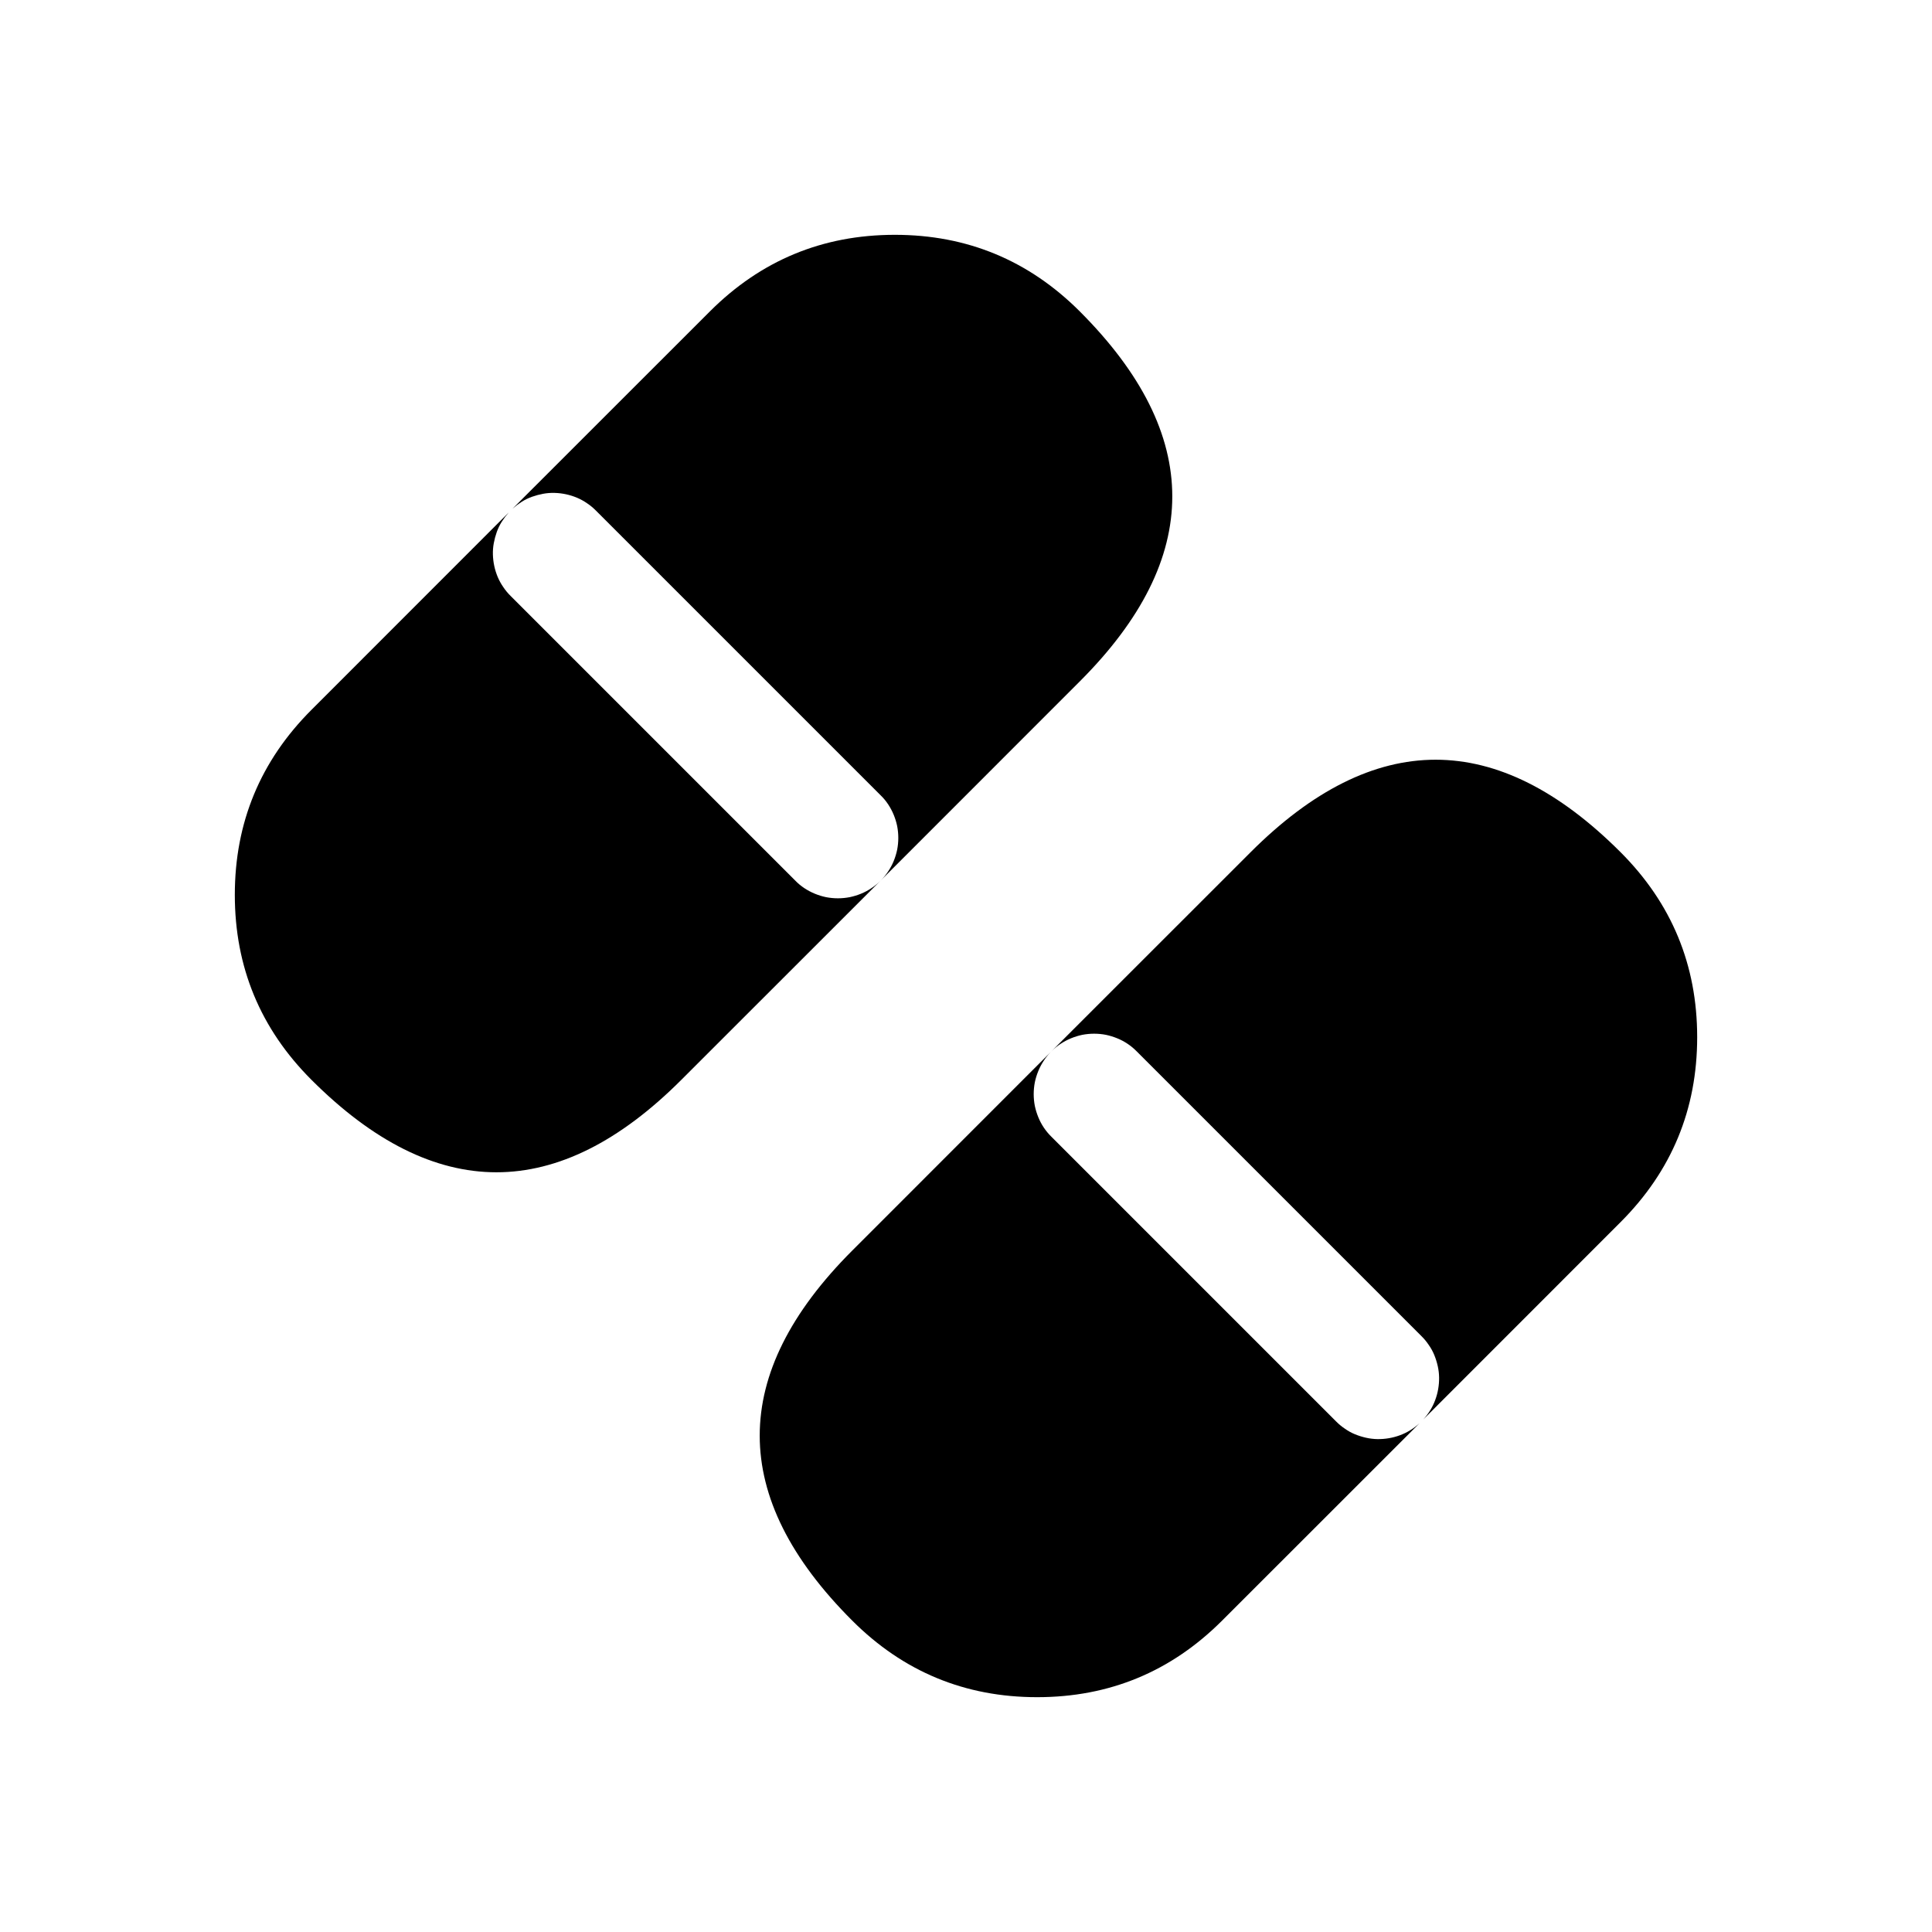
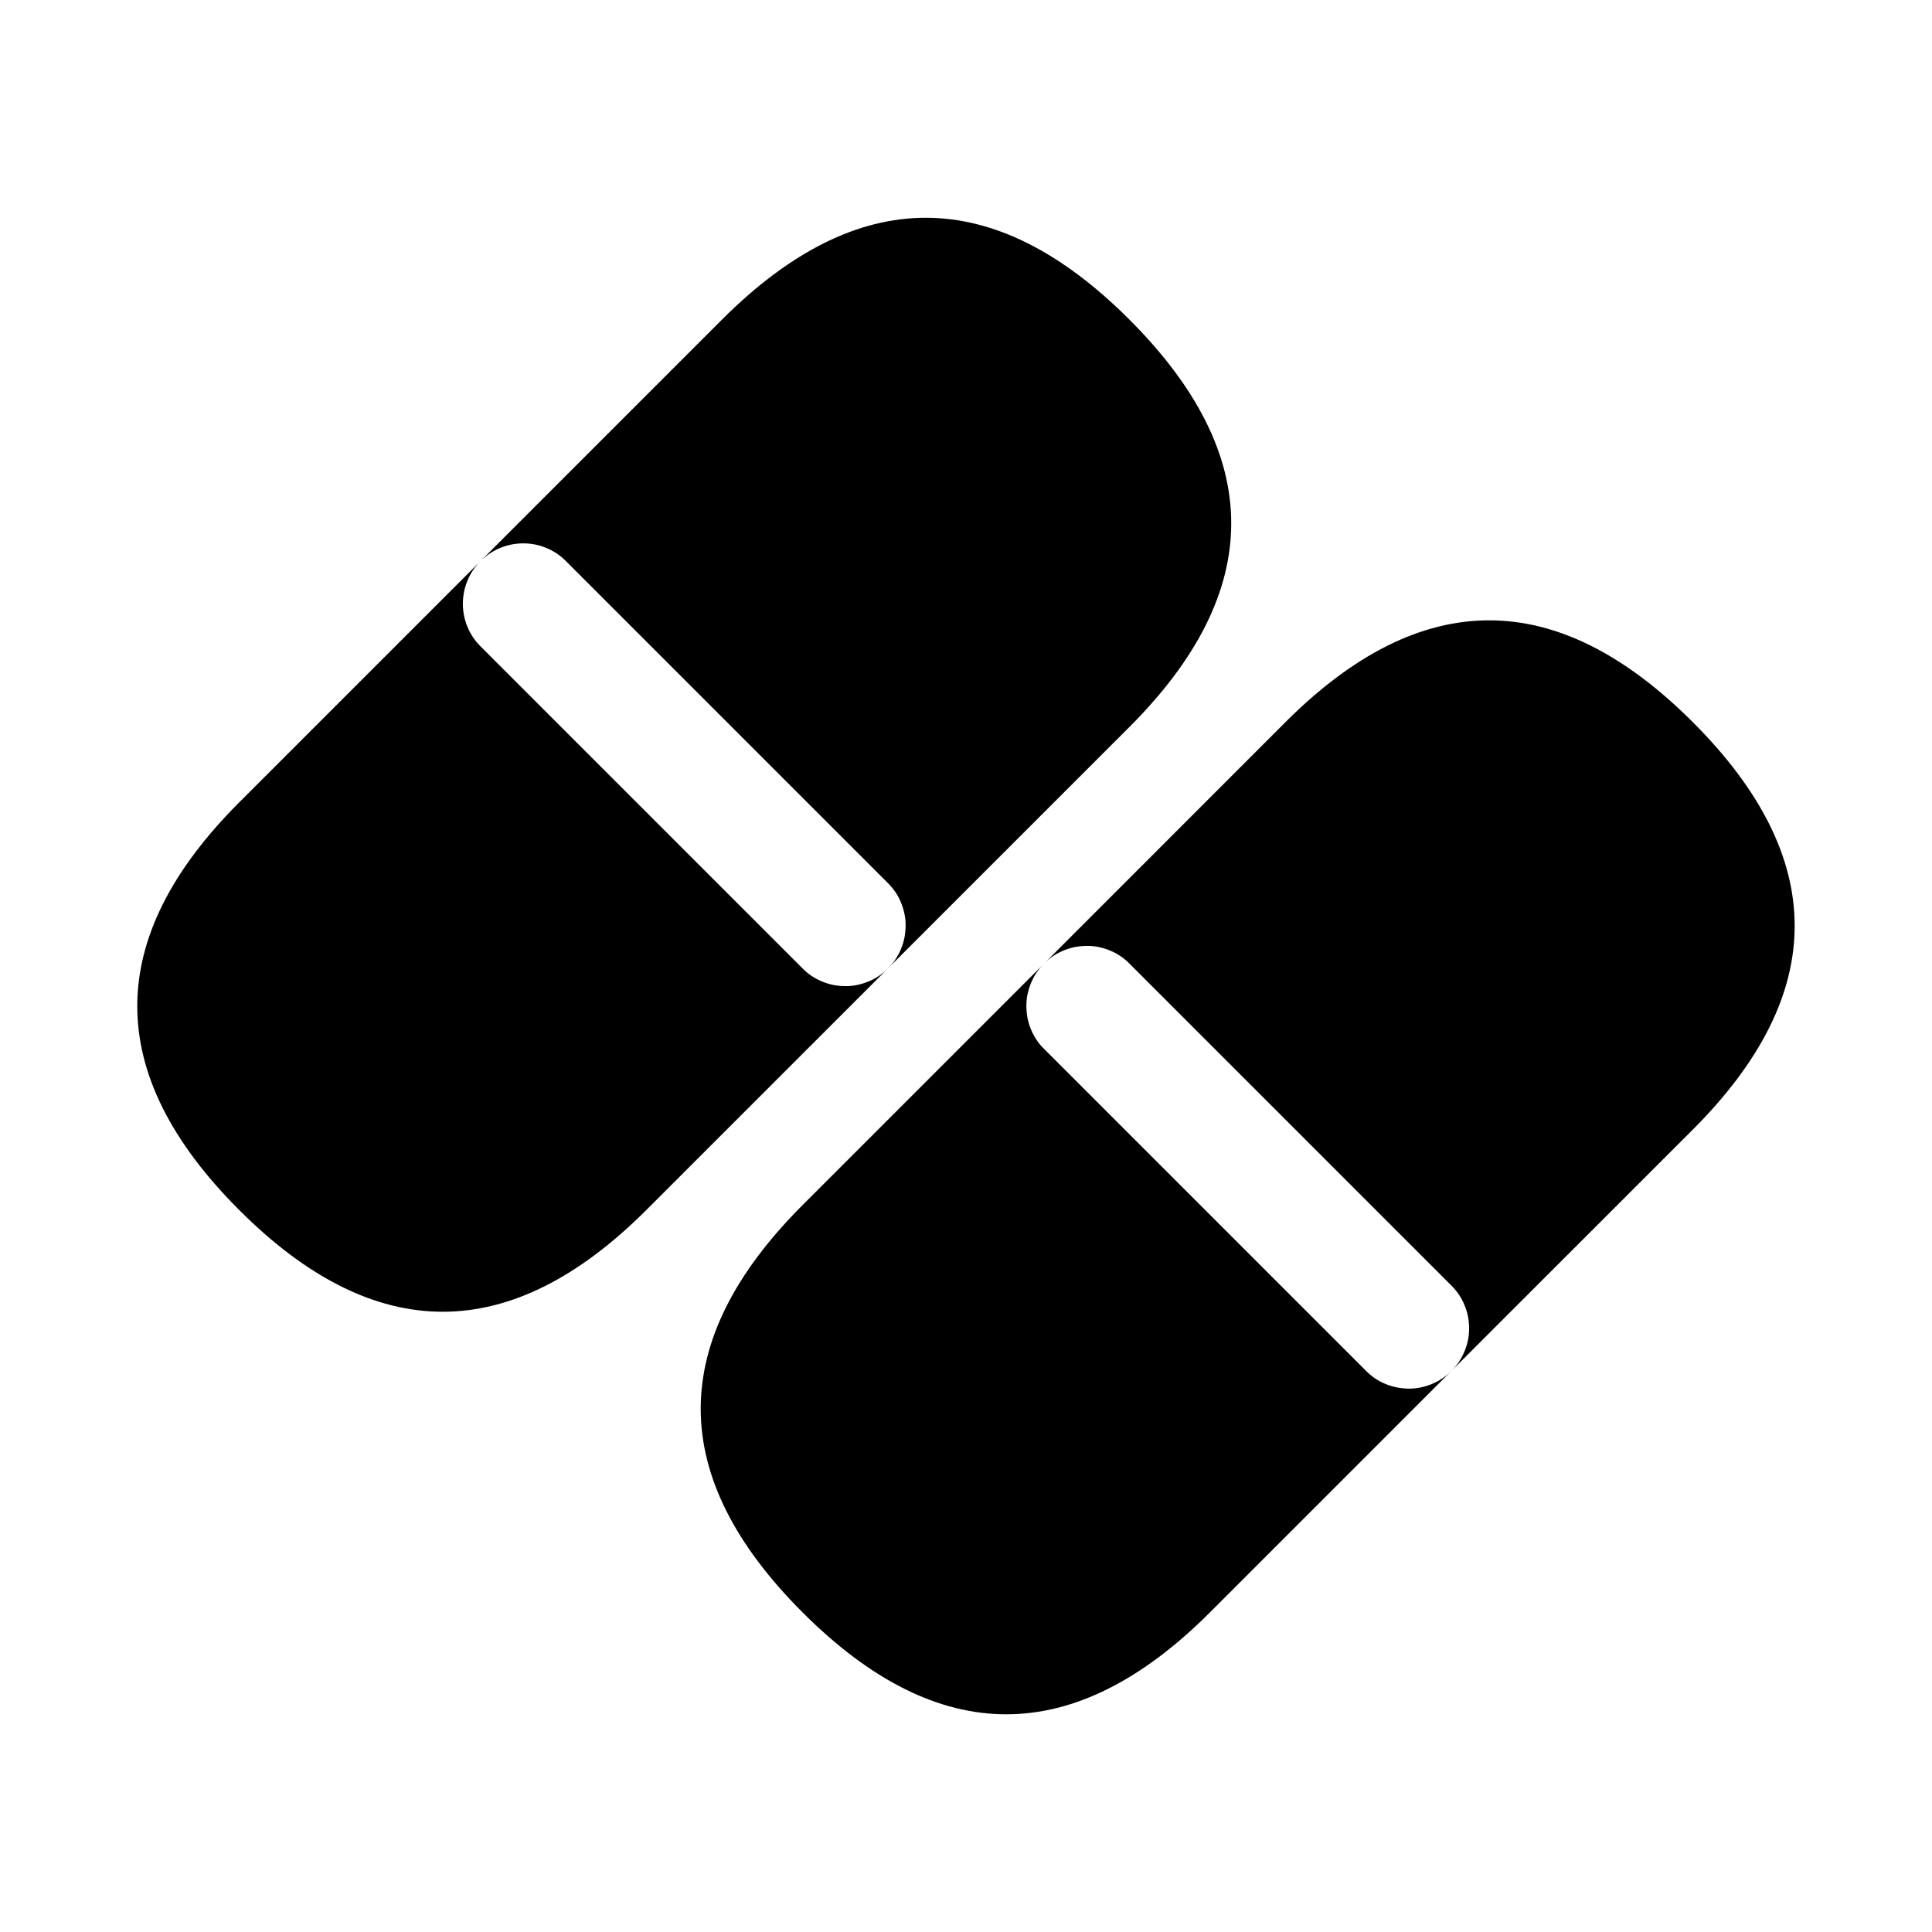
<svg xmlns="http://www.w3.org/2000/svg" viewBox="0 0 24 24" fill="currentColor" fill-rule="evenodd">
-   <path d="m13.414 8.464-2.474 2.475q.052-.052.093-.114.041-.061.069-.129.028-.069.043-.141.014-.073.014-.146 0-.074-.014-.147-.015-.072-.043-.14t-.069-.13-.094-.113L7.403 6.343q-.05-.051-.11-.091-.059-.041-.125-.069-.067-.028-.137-.043t-.142-.017-.142.011-.138.037-.129.063-.114.086l2.452-2.451q.952-.952 2.298-.952t2.298.952q2.297 2.298 0 4.595m-9.545.354q-.952.952-.952 2.298t.952 2.298q2.298 2.297 4.595 0l2.475-2.474q-.052.052-.114.093-.061.041-.129.069-.069.028-.141.043-.073.014-.146.014-.074 0-.147-.014-.072-.015-.14-.043t-.13-.069-.113-.094L6.343 7.403q-.051-.05-.091-.11-.041-.059-.069-.125-.028-.067-.043-.137t-.017-.142.011-.142.037-.138.063-.129.086-.114zm9.192 4.242 2.475-2.474q2.298-2.297 4.595 0 .952.952.952 2.298t-.952 2.298l-2.451 2.452q.048-.053.086-.114t.063-.129q.025-.067.037-.138t.011-.142-.017-.142-.043-.137-.069-.125q-.04-.06-.091-.11l-3.536-3.536q-.052-.053-.113-.094t-.13-.069-.14-.043q-.073-.014-.146-.014-.074 0-.147.014-.072.015-.14.043t-.13.069-.114.093m-.001.001-2.474 2.475q-2.297 2.298 0 4.595.952.952 2.298.952t2.298-.952l2.452-2.451q-.053.048-.114.086t-.129.063q-.067.025-.138.037t-.142.011-.142-.017-.137-.043-.125-.069q-.06-.04-.11-.091l-3.536-3.536q-.053-.052-.094-.113t-.069-.13-.043-.14q-.014-.073-.014-.146 0-.074.014-.147.015-.072.043-.14t.069-.13.093-.114" />
+   <path d="M14.03 3.97q-2.53-2.529-5.06-.001l-3 3q.052-.052.114-.093.061-.041.129-.069.069-.028.141-.043.073-.014.146-.014.074 0 .147.014.072.015.14.043t.13.069q.061.041.113.094l4 4q.053.052.094.113t.069.13.043.141.014.146-.014.146q-.015.073-.043.141t-.069.13-.094.113q-.052.053-.113.094t-.13.069-.141.043-.146.014-.146-.014q-.073-.015-.141-.043t-.13-.069-.113-.094l-4-4q-.106-.105-.163-.243T5.75 7.5t.057-.287.162-.243l-3 3q-2.528 2.53.001 5.06t5.06 0l6.001-6q2.528-2.53-.001-5.06m1.94 4.999q2.53-2.527 5.059.002t.002 5.059l-3 2.999q.105-.105.162-.243.057-.137.057-.286t-.057-.287-.163-.243l-4-4q-.052-.053-.113-.094t-.13-.069-.141-.043-.146-.014-.146.014q-.073.015-.141.043t-.13.069-.113.094zm2.059 8.062L15.03 20.03q-2.53 2.531-5.06 0-2.531-2.53 0-5.06l3-3q-.053.052-.094.113t-.069.13-.043.141-.014.146.014.146q.015.073.043.141t.069.13.094.113l4 4q.052.053.113.094t.13.069.14.042.146.015.147-.014.14-.043.13-.069.113-.093" />
</svg>
